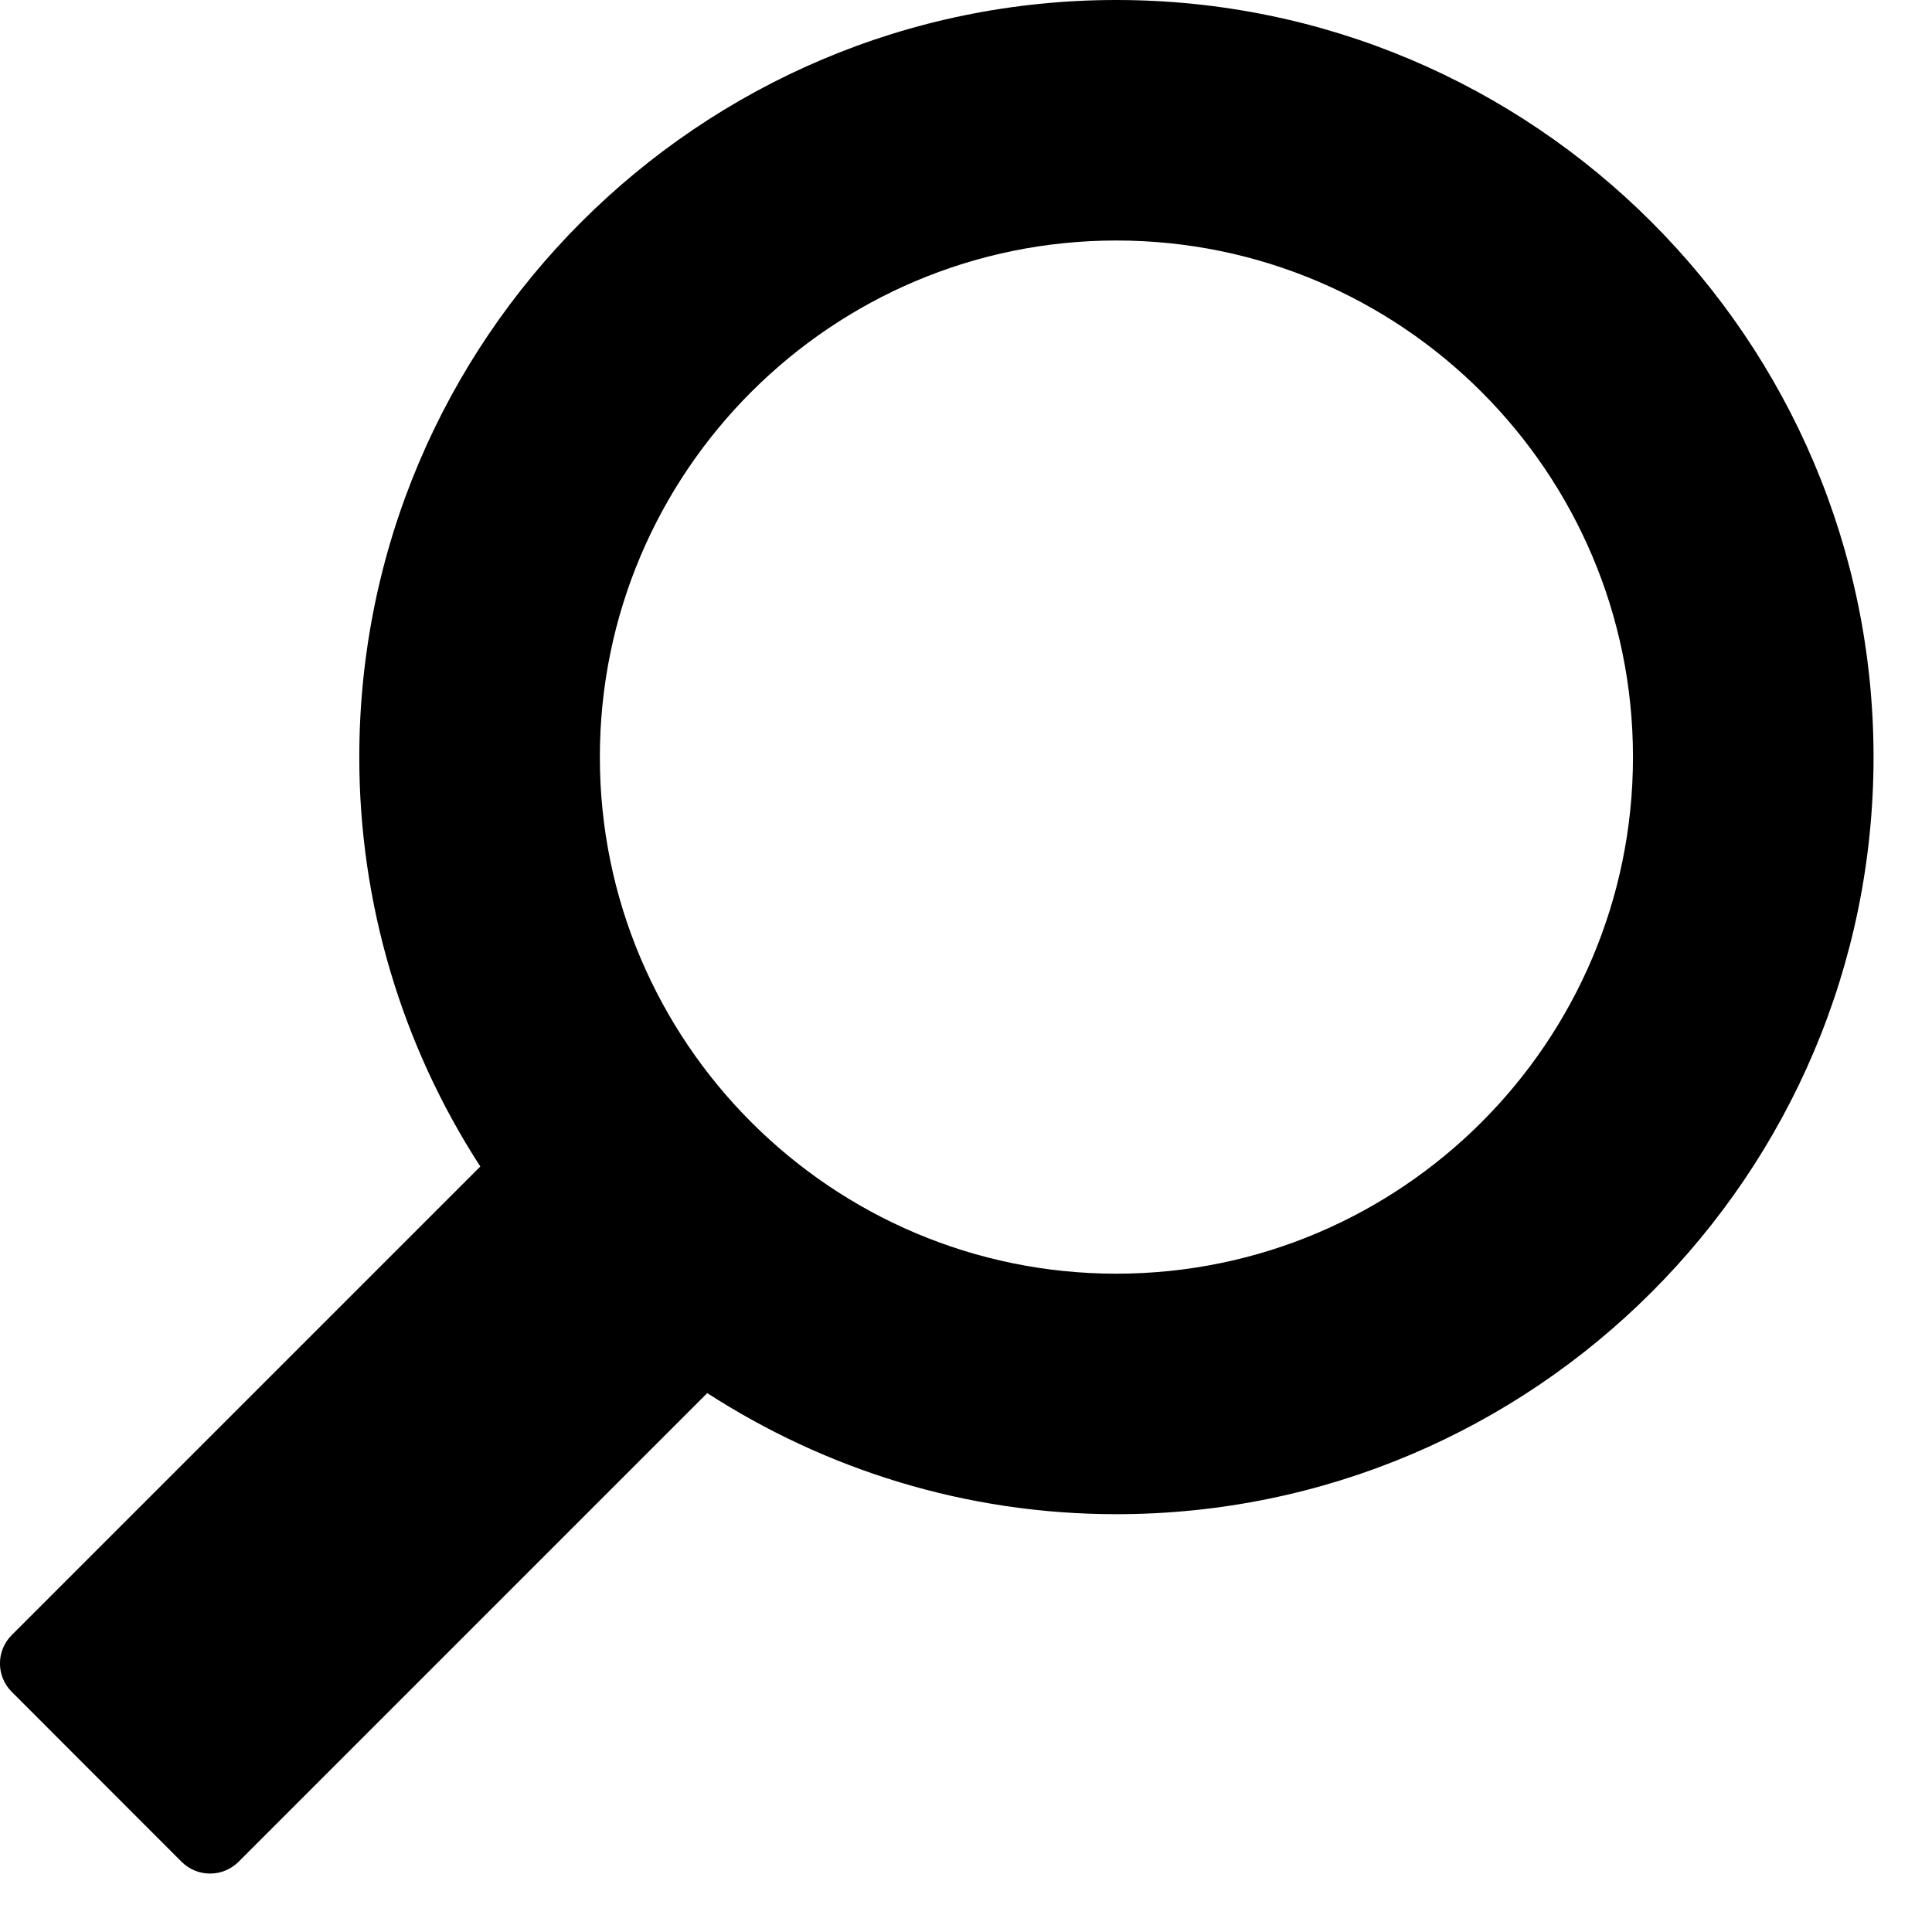
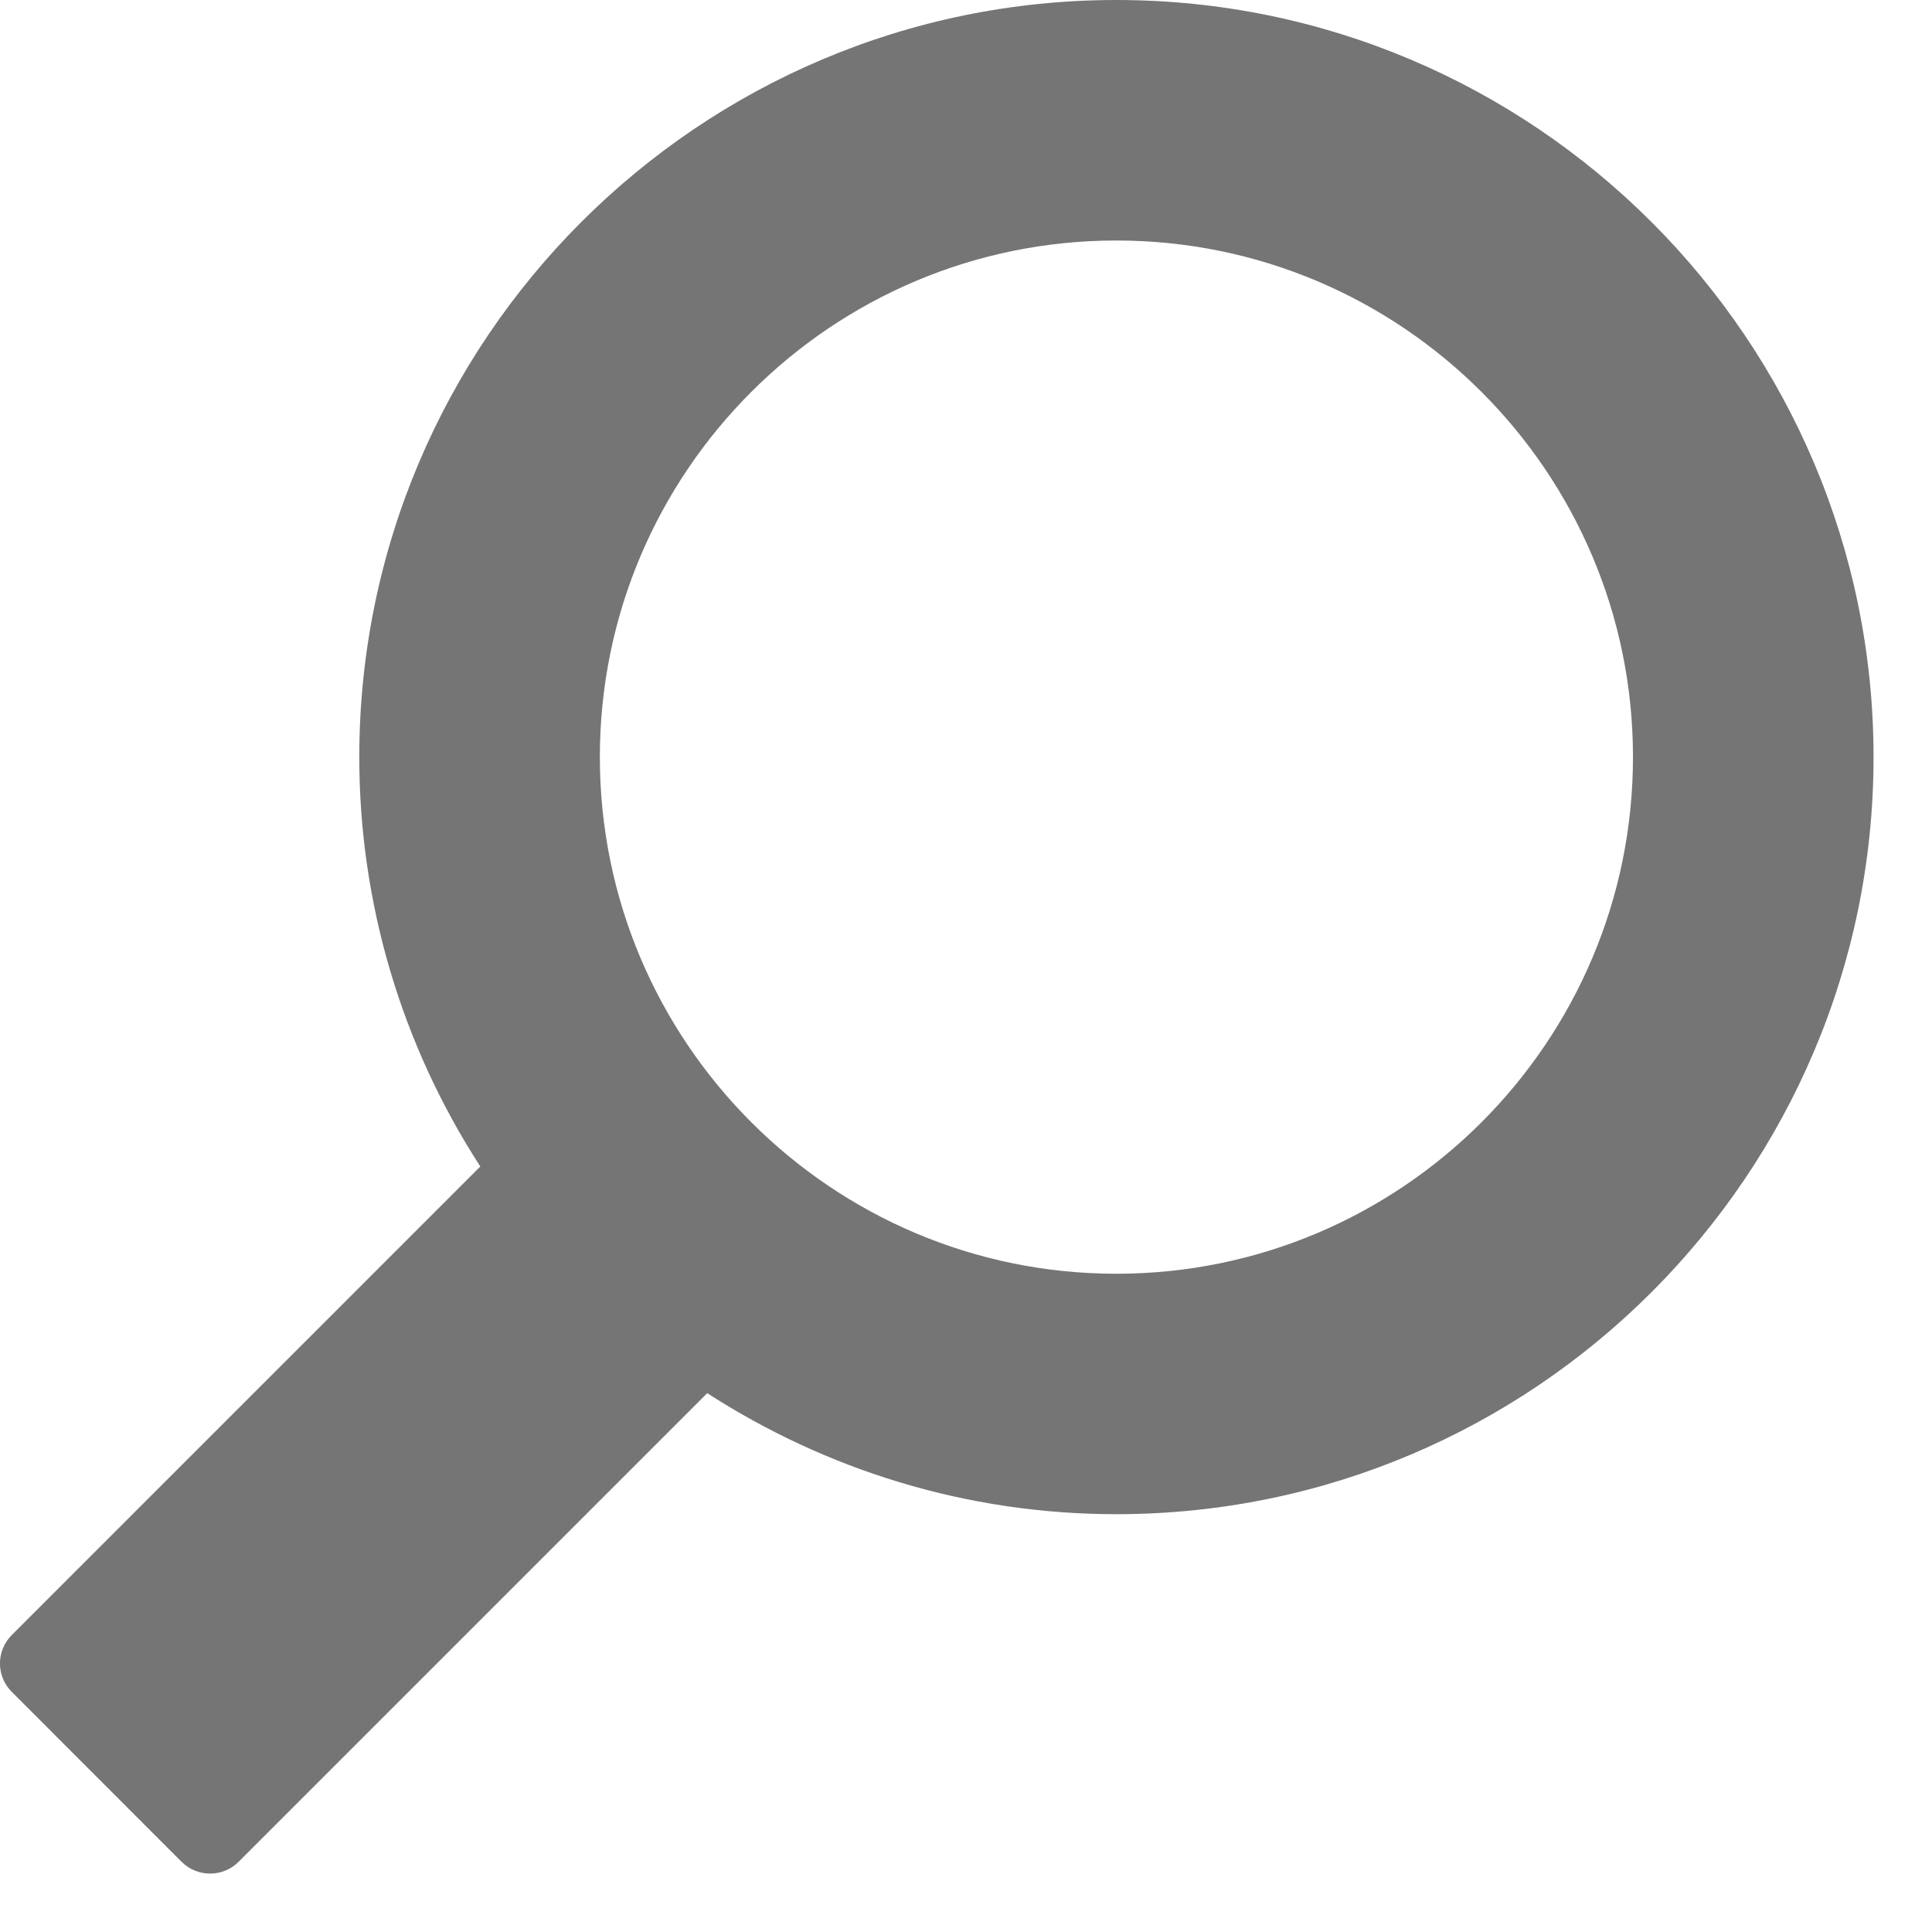
- <svg xmlns="http://www.w3.org/2000/svg" viewBox="0 0 31 31">
-   <path d="M2.915 29.875l-2.728-2.73a.643.643 0 0 1 0-.908l7.52-7.52a12.066 12.066 0 0 1-1.942-6.567C5.765 5.45 11.215 0 17.912 0c6.7 0 12.15 5.45 12.15 12.148 0 6.7-5.45 12.148-12.15 12.148-2.42 0-4.67-.72-6.564-1.943l-7.52 7.52a.647.647 0 0 1-.913.002m14.997-9.438c4.572 0 8.29-3.717 8.29-8.29s-3.718-8.288-8.29-8.288c-4.57 0-8.287 3.716-8.287 8.288s3.717 8.29 8.287 8.29" />
+ <svg xmlns="http://www.w3.org/2000/svg" version="1.1" id="Layer_1" x="0px" y="0px" viewBox="0 0 31 31" enable-background="new 0 0 31 31" xml:space="preserve">
+   <path fill="#757576" d="M2.915,29.875l-2.728-2.73c-0.25-0.25-0.25-0.656,0-0.908l7.52-7.52c-1.268-1.955-1.942-4.236-1.942-6.567 C5.765,5.45,11.215,0,17.912,0c6.699,0,12.15,5.45,12.15,12.148c0,6.7-5.451,12.148-12.15,12.148c-2.42,0-4.67-0.72-6.564-1.942 l-7.52,7.52C3.576,30.125,3.168,30.126,2.915,29.875 M17.912,20.438c4.572,0,8.29-3.717,8.29-8.291c0-4.573-3.718-8.288-8.29-8.288 c-4.57,0-8.287,3.716-8.287,8.288S13.342,20.438,17.912,20.438" />
</svg>
